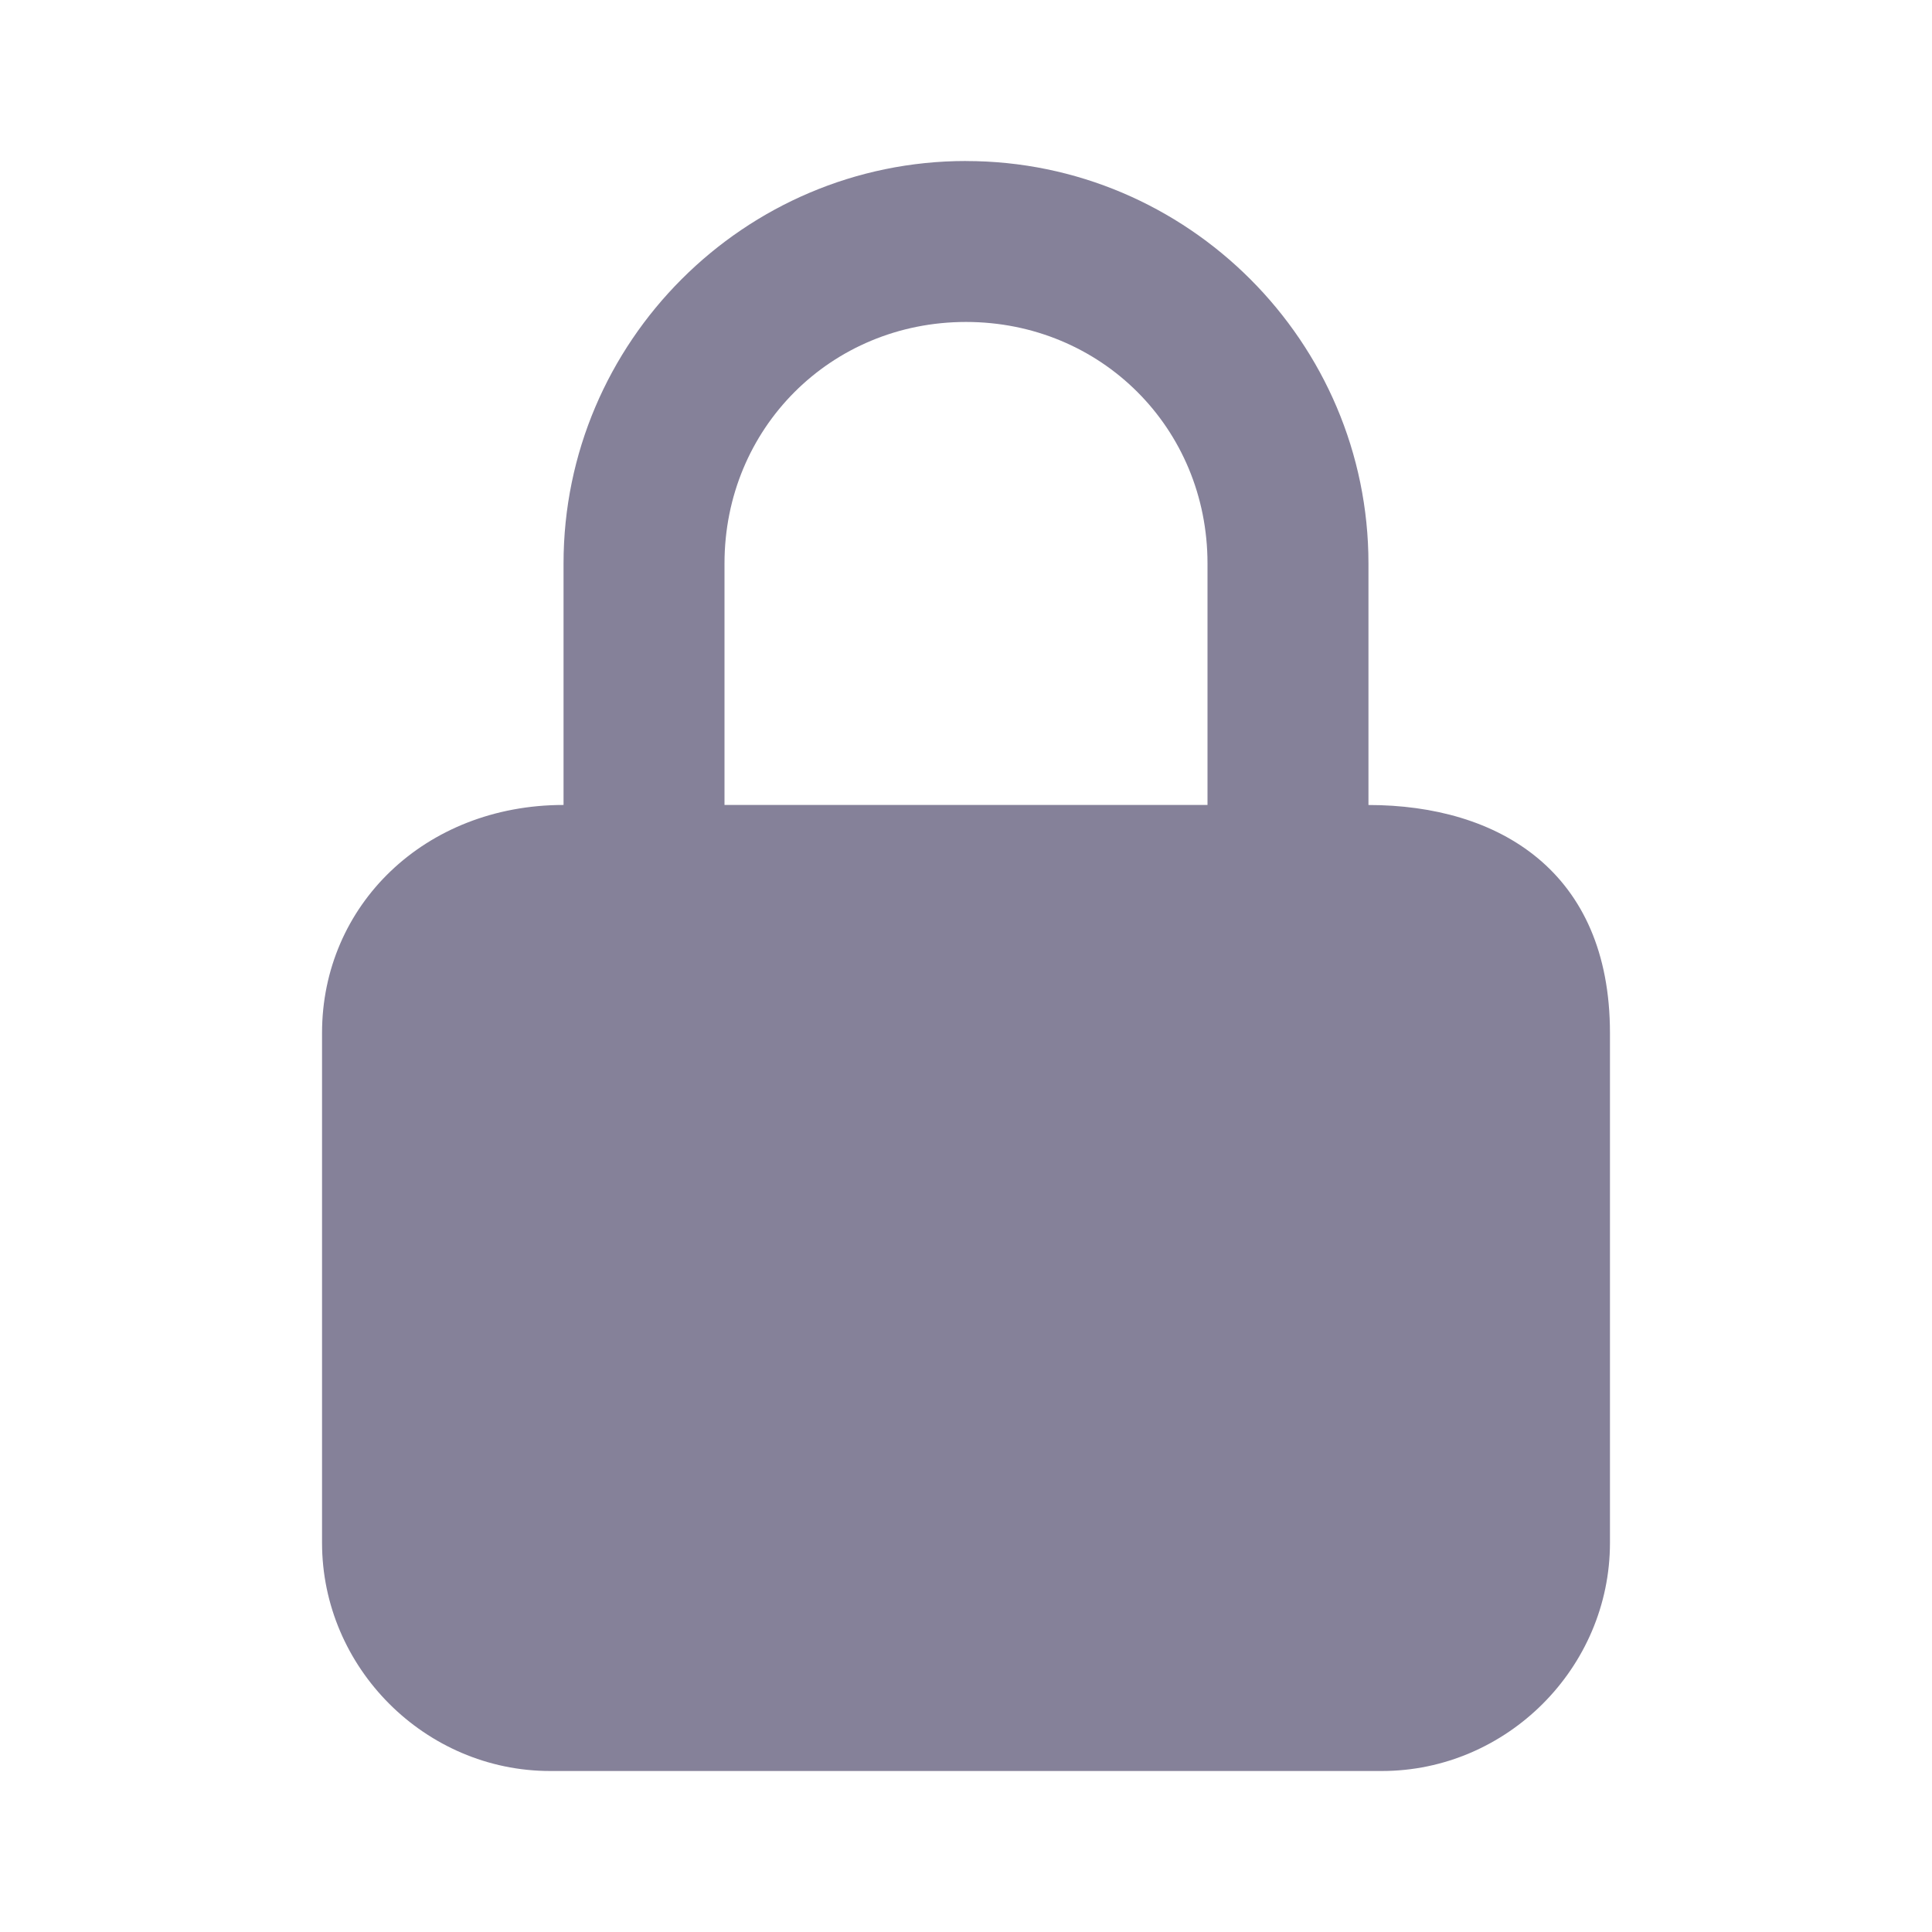
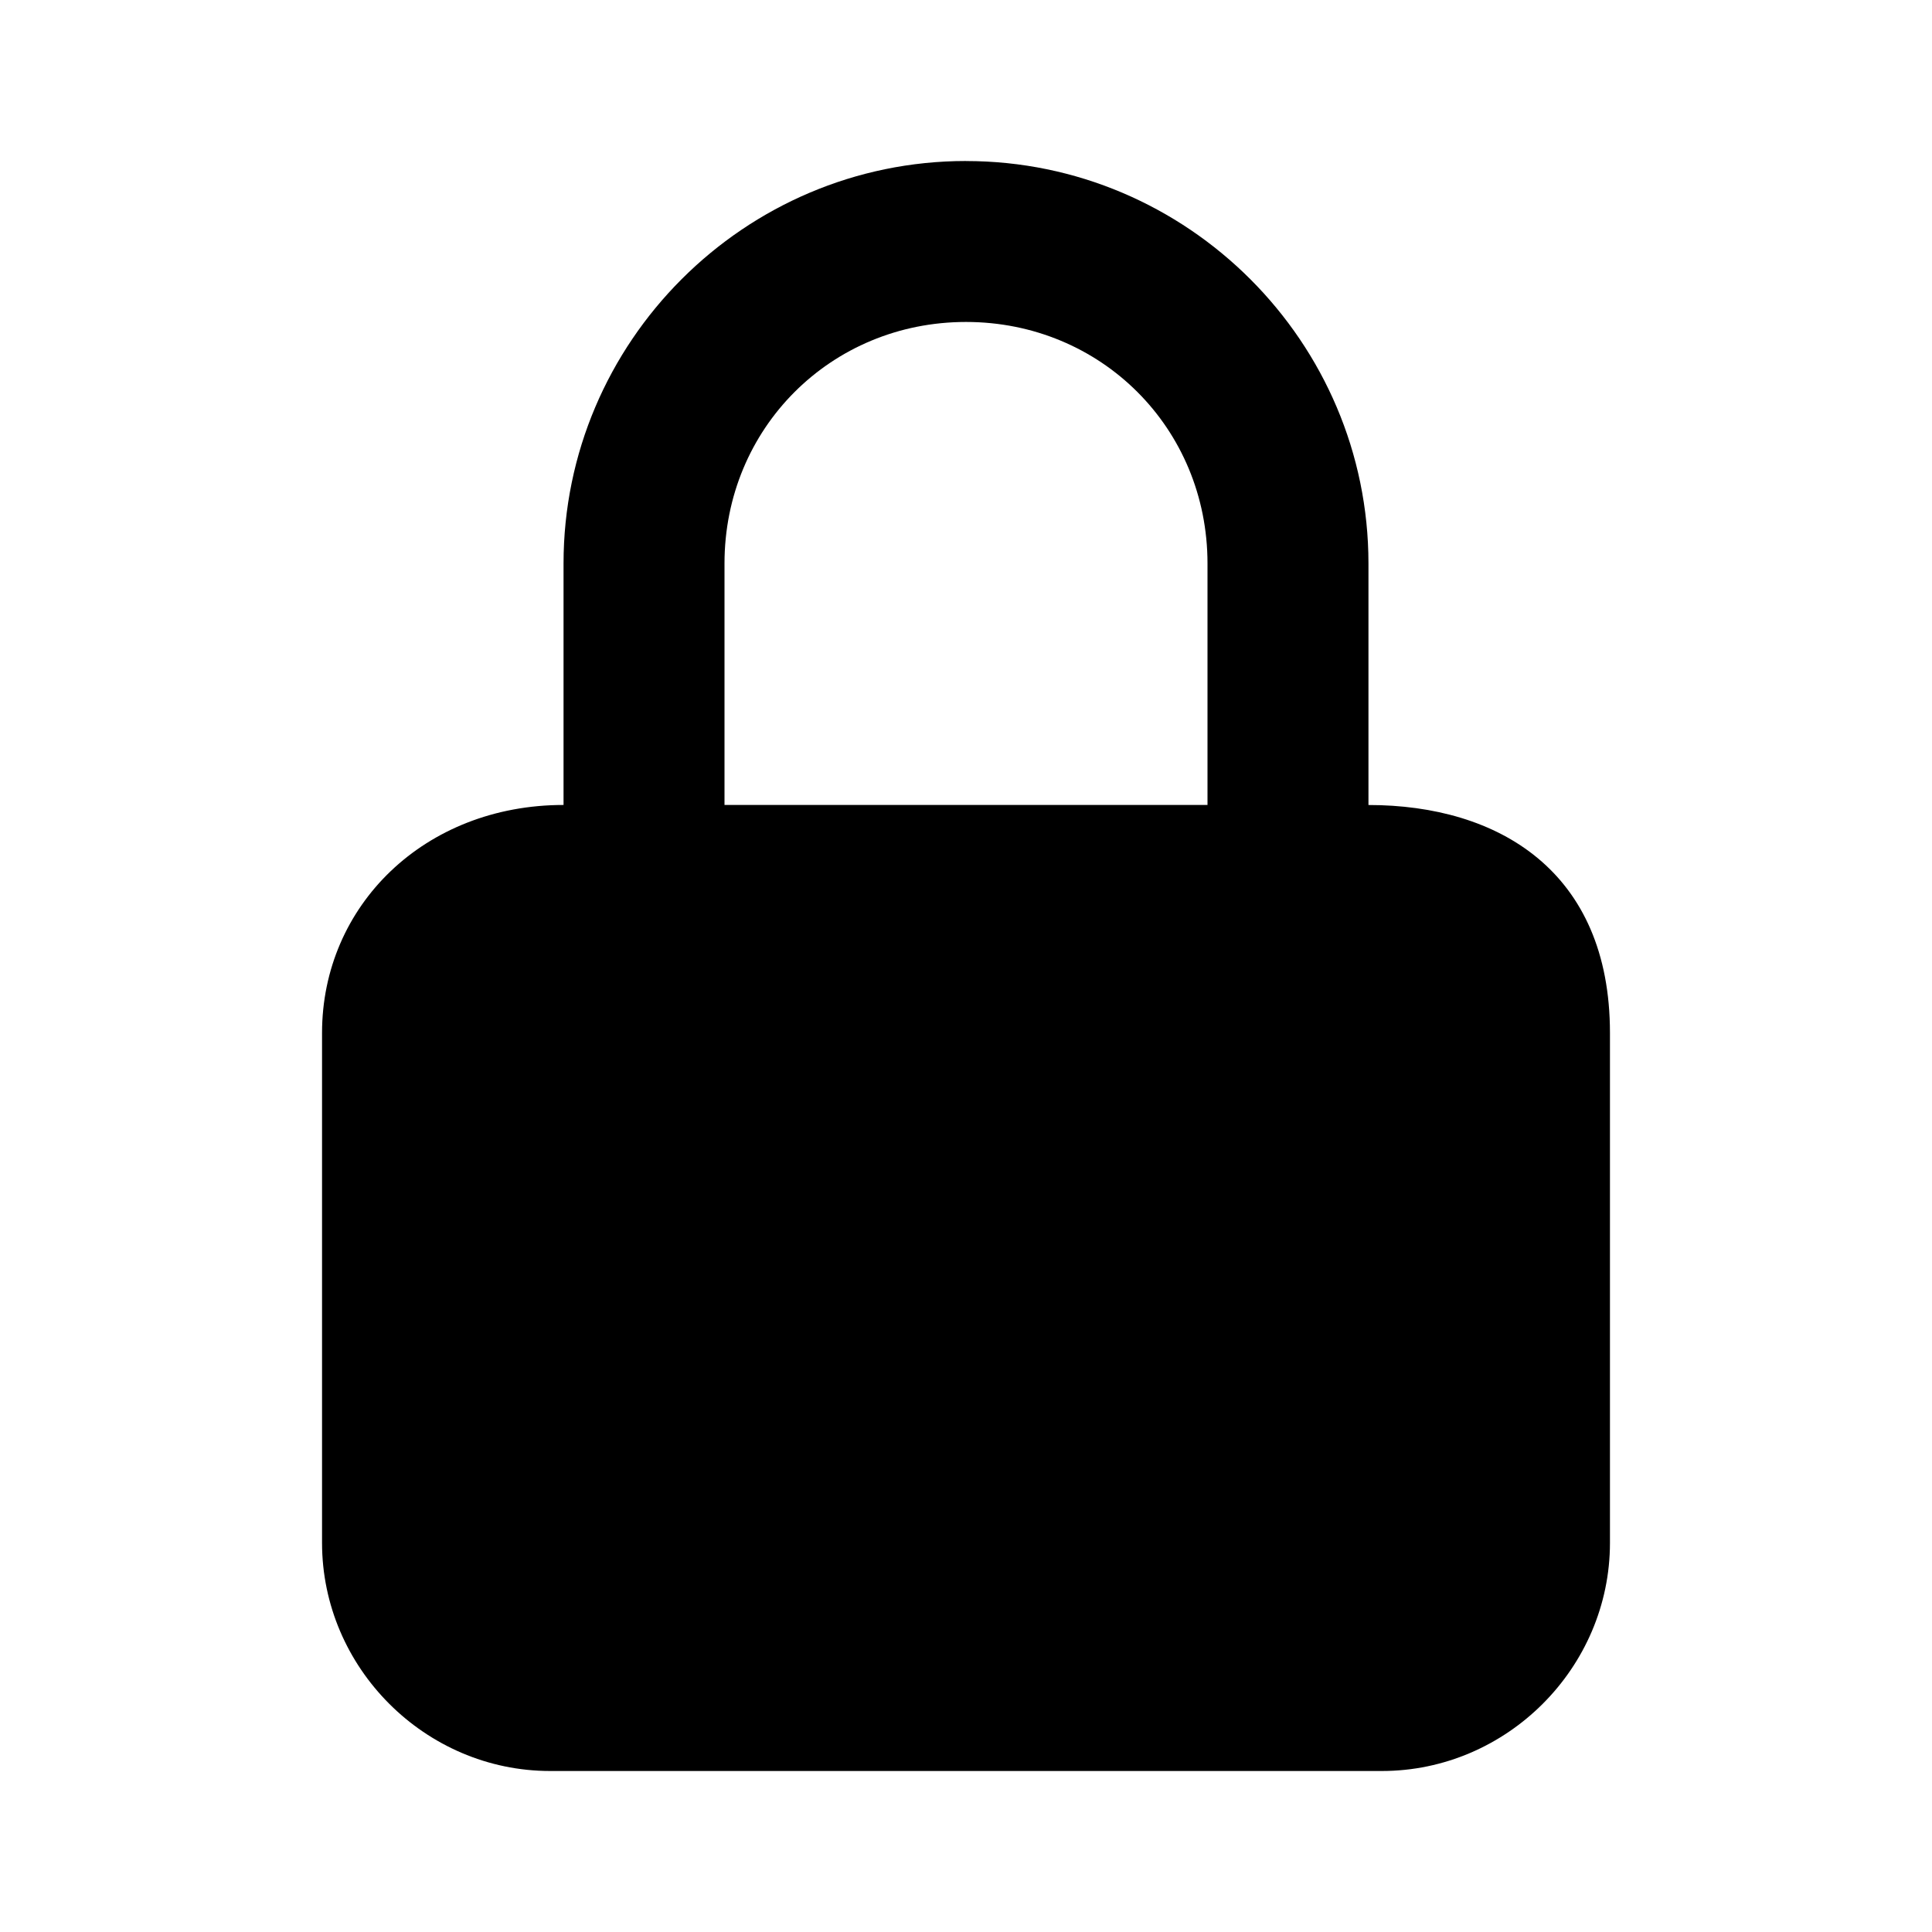
<svg xmlns="http://www.w3.org/2000/svg" width="48" height="48" viewBox="0 0 48 48" fill="none">
-   <path d="M24 4C18.495 4 14.001 8.494 14.001 13.999V19.999C10.547 19.999 8.001 22.5 8.001 25.663V38.33C8.001 41.437 10.564 44 13.669 44H34.331C37.436 44 39.999 41.437 39.999 38.332V25.663C39.999 21.645 37.228 20 33.999 20V14.001C33.999 8.496 29.505 4.001 24 4.001L24 4ZM24 7.999C27.358 7.999 30 10.641 30 13.999V19.999H18V13.999C18 10.641 20.642 7.999 24 7.999Z" fill="#858199" />
+   <path d="M24 4C18.495 4 14.001 8.494 14.001 13.999V19.999C10.547 19.999 8.001 22.5 8.001 25.663V38.33C8.001 41.437 10.564 44 13.669 44H34.331C37.436 44 39.999 41.437 39.999 38.332V25.663C39.999 21.645 37.228 20 33.999 20V14.001C33.999 8.496 29.505 4.001 24 4.001L24 4ZM24 7.999C27.358 7.999 30 10.641 30 13.999V19.999H18V13.999C18 10.641 20.642 7.999 24 7.999Z" fill="#000" />
</svg>
